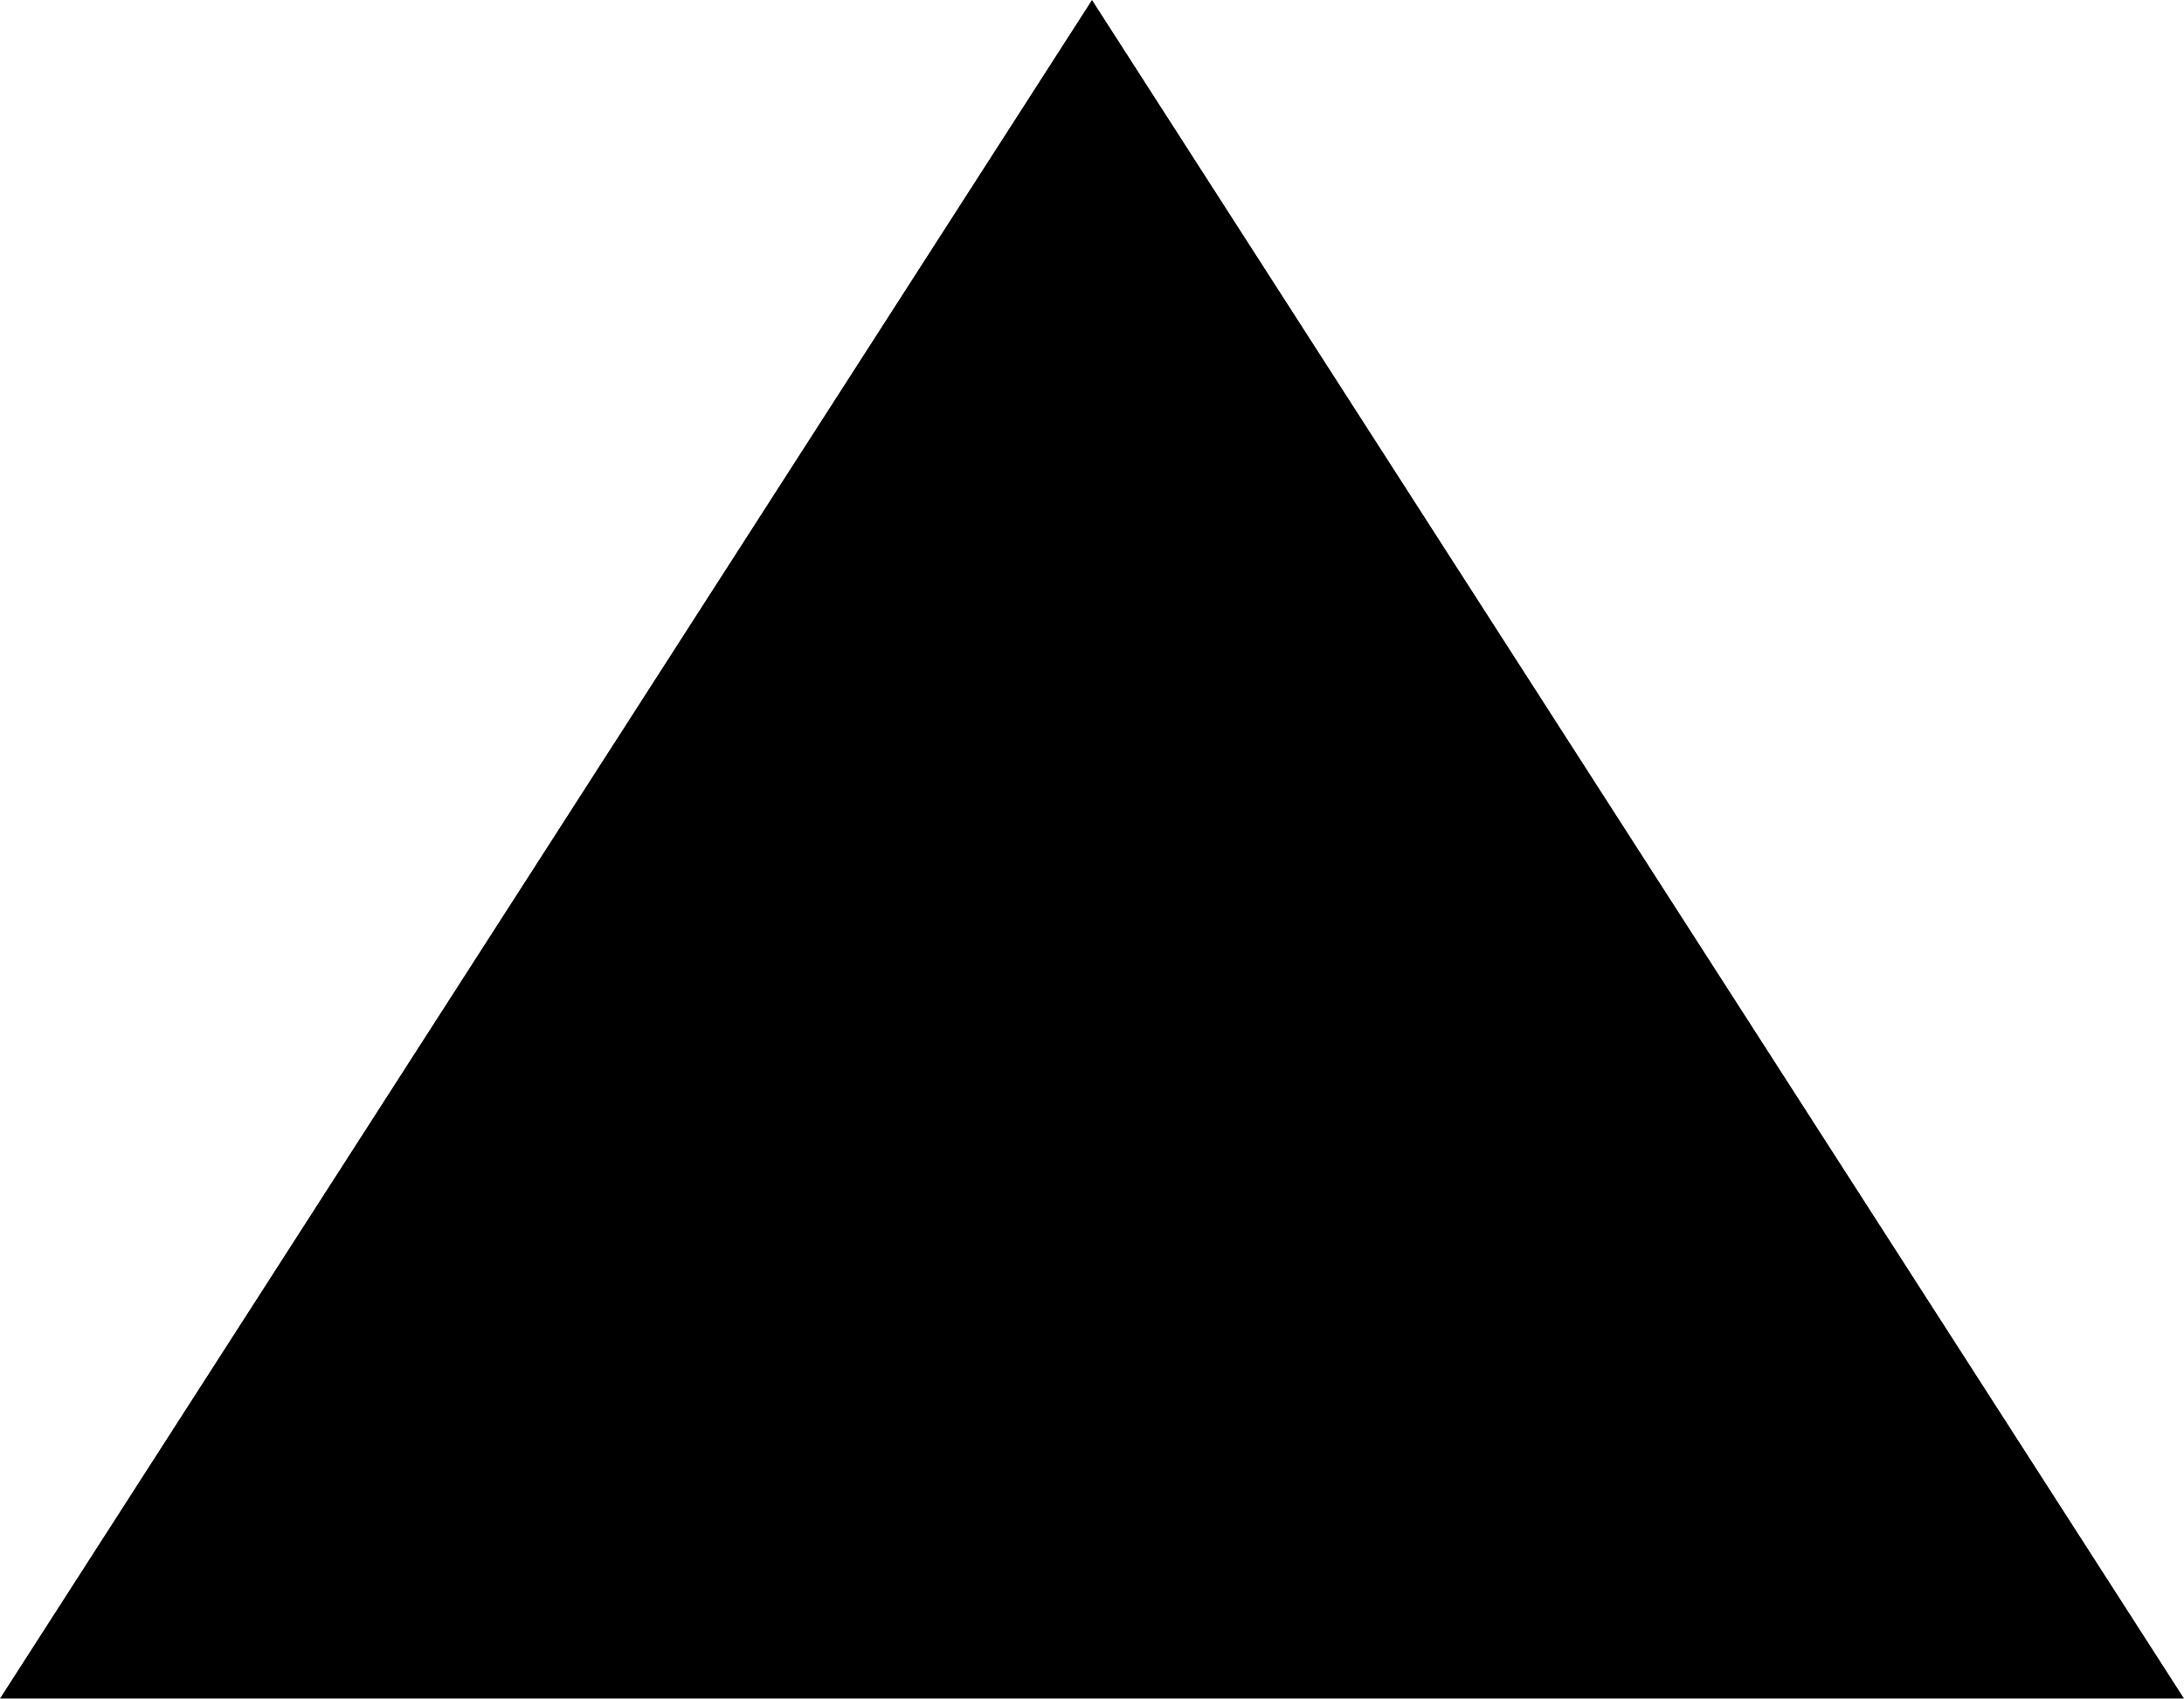
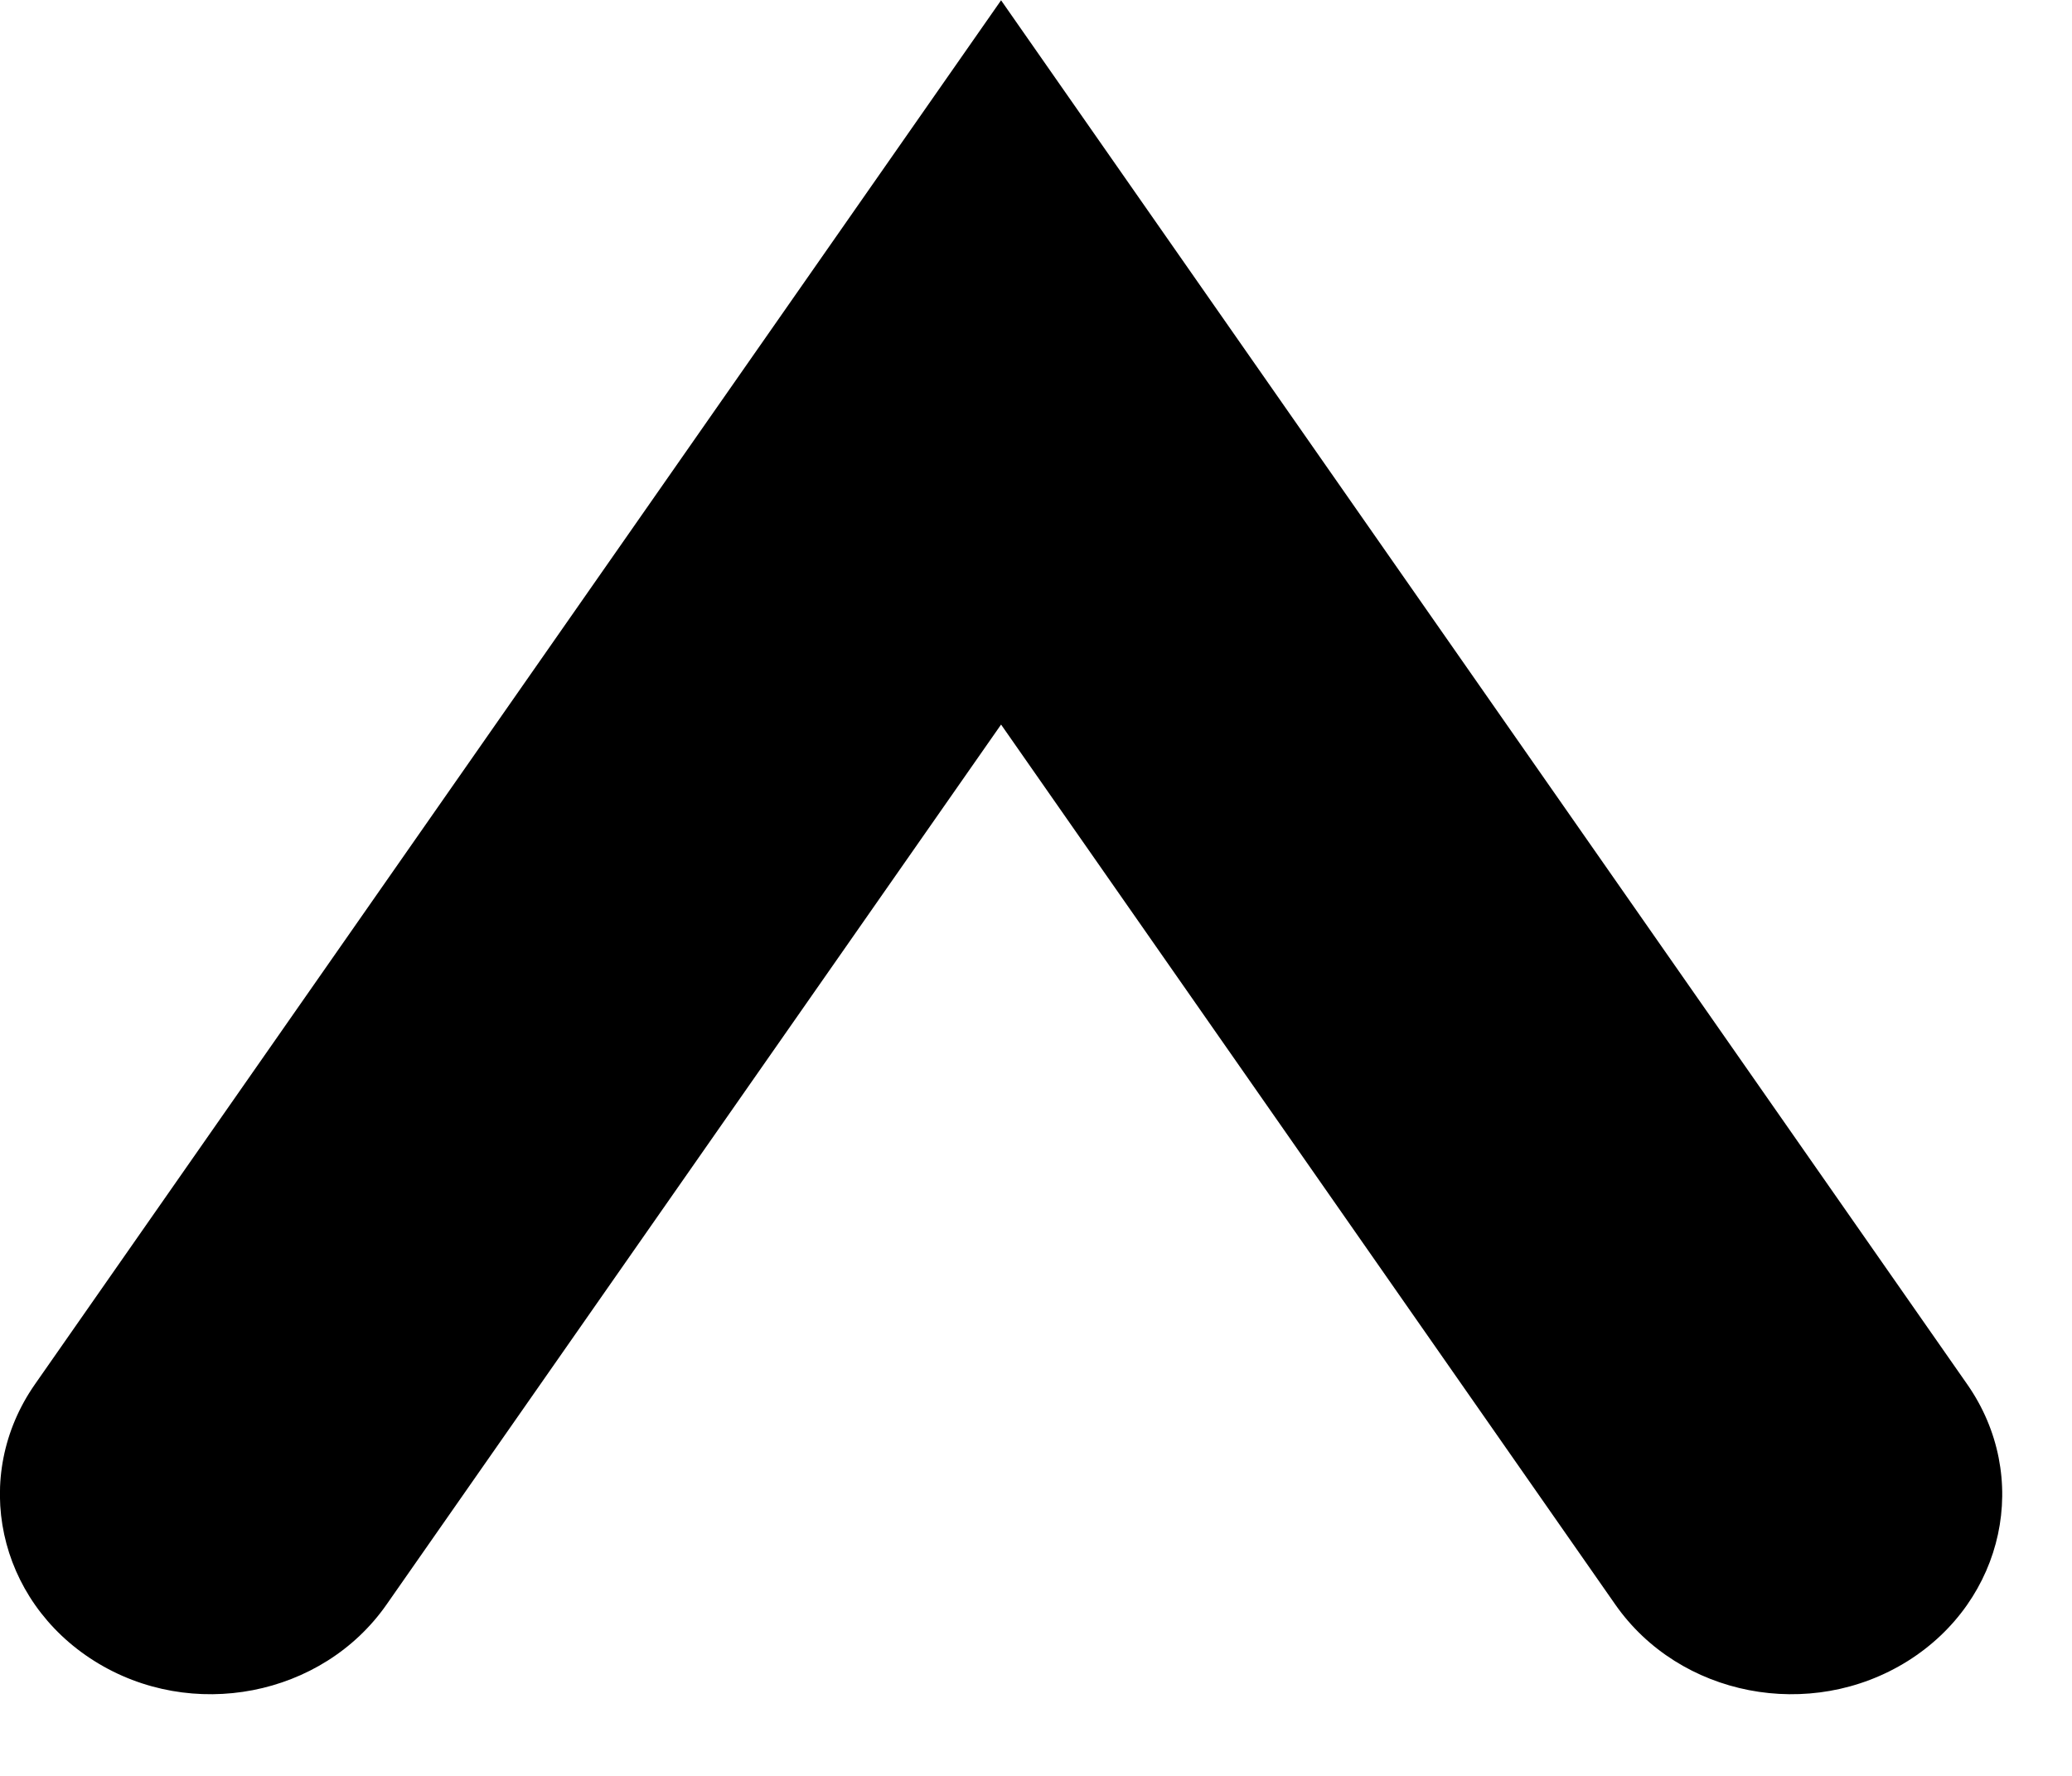
- <svg xmlns="http://www.w3.org/2000/svg" width="9px" height="7px" viewBox="0 0 9 7" version="1.1">
-   <g id="Assets" stroke="none" stroke-width="1" fill="none" fill-rule="evenodd">
-     <path fill="currentColor" d="M4.5,0 L9,7 L0,7 L4.5,0 Z" />
-   </g>
+ <svg xmlns="http://www.w3.org/2000/svg" width="7" height="6" viewBox="0 0 7 6">
+   <path fill-rule="evenodd" d="M1.307,0.303 C1.09,-0.008 0.648,-0.094 0.319,0.112 C-0.009,0.318 -0.099,0.736 0.118,1.047 L3.382,5.723 L6.646,1.047 C6.863,0.736 6.773,0.318 6.445,0.112 C6.117,-0.094 5.675,-0.008 5.458,0.303 L3.382,3.276 L1.307,0.303 Z" transform="rotate(-180 3.382 2.862)" />
</svg>
